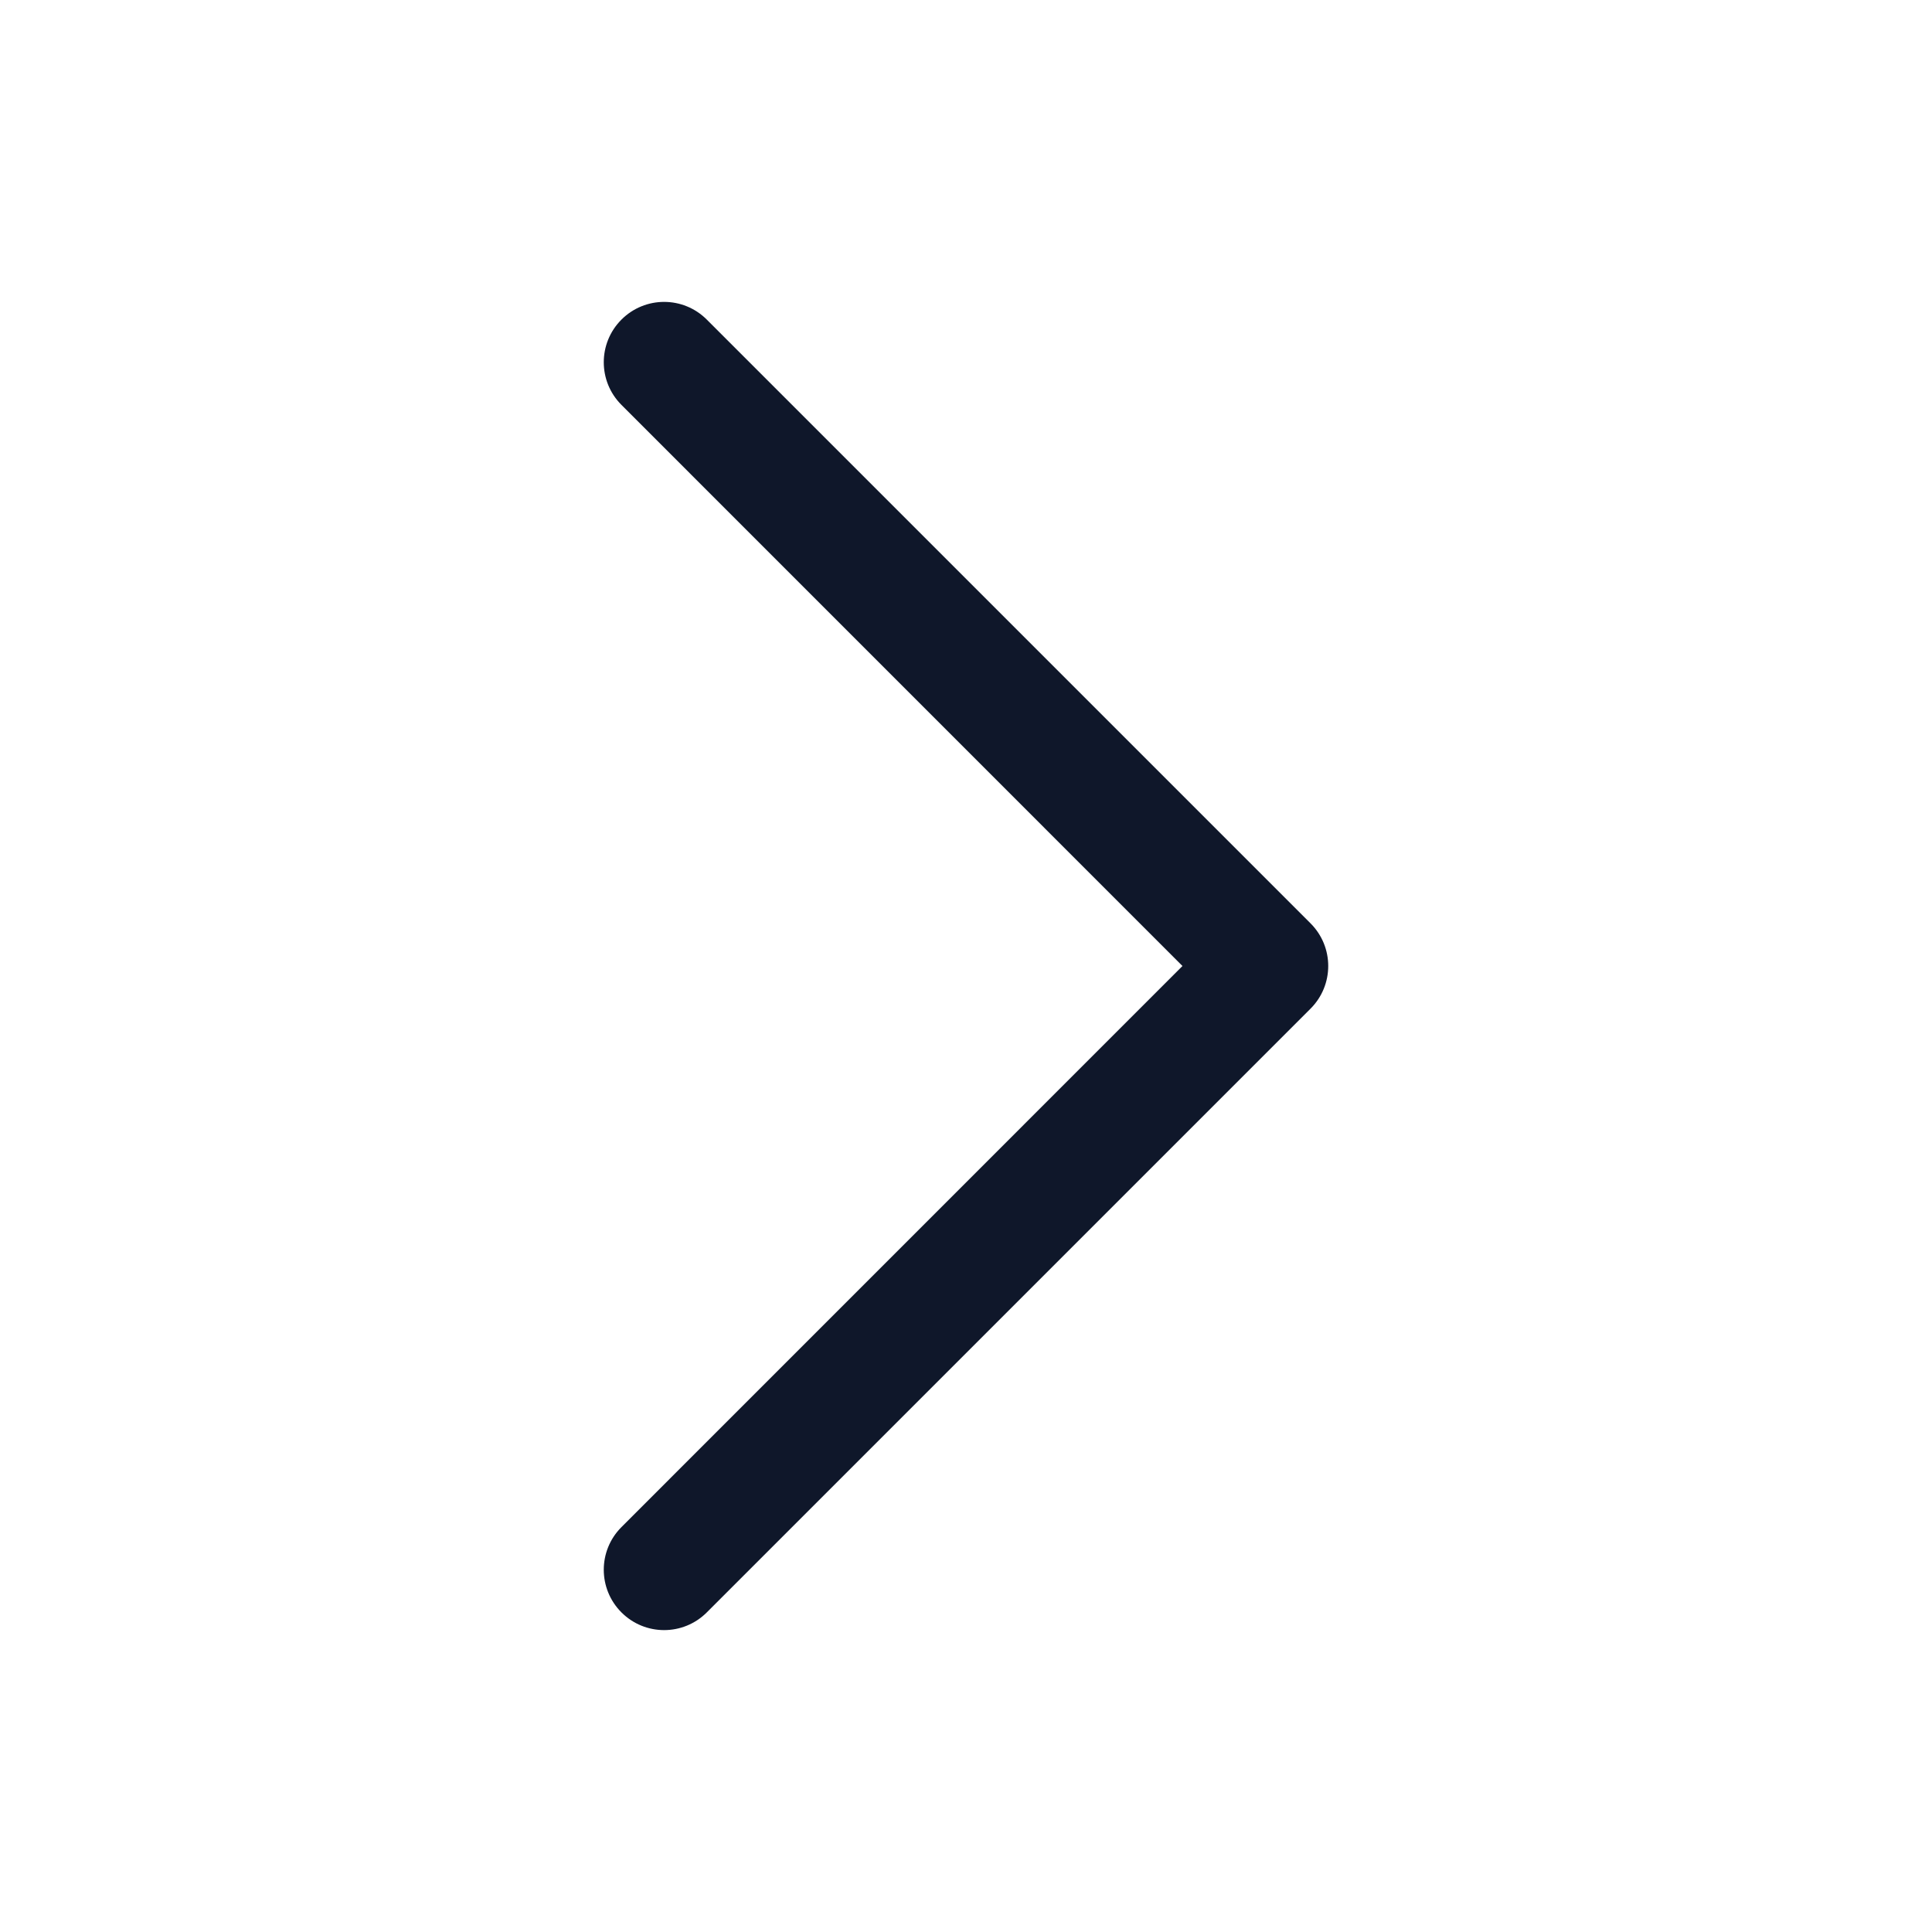
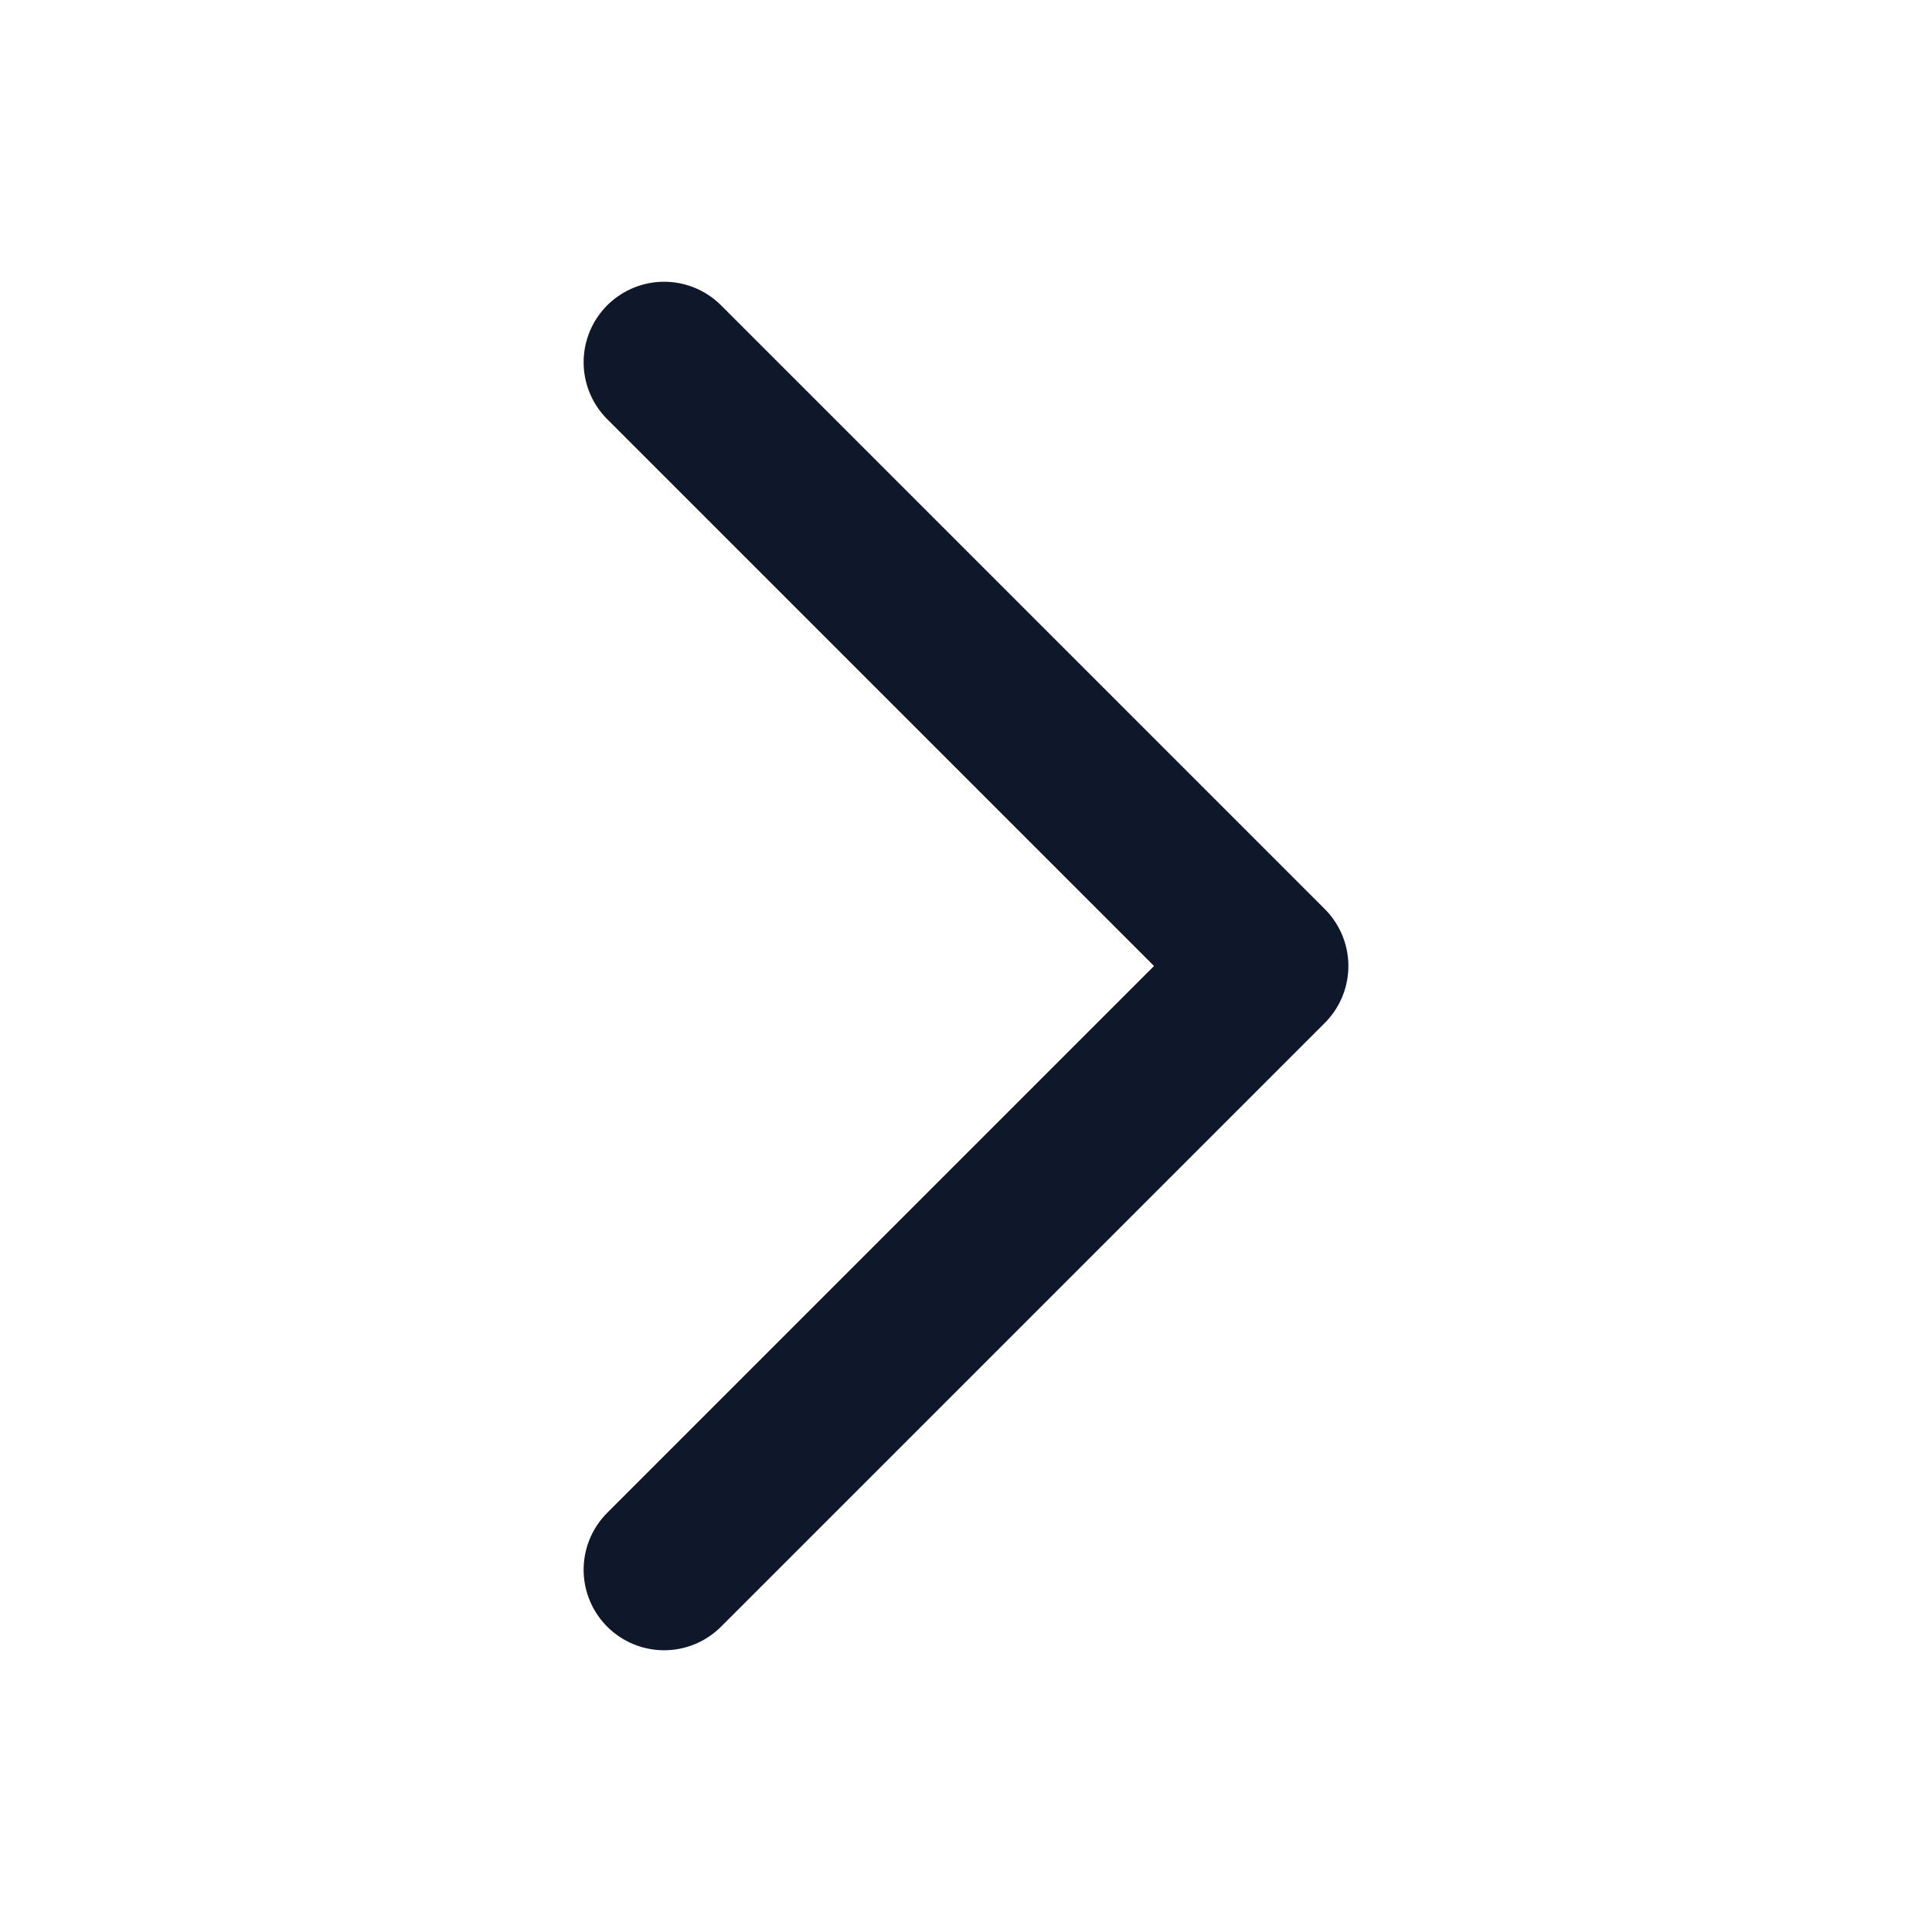
<svg xmlns="http://www.w3.org/2000/svg" width="24" height="24" viewBox="0 0 24 24" fill="none">
-   <path fill-rule="evenodd" clip-rule="evenodd" d="M16.28 11.47C16.573 11.763 16.573 12.237 16.28 12.53L8.78 20.03C8.487 20.323 8.013 20.323 7.72 20.03C7.427 19.737 7.427 19.263 7.72 18.97L14.689 12L7.72 5.03C7.427 4.737 7.427 4.263 7.72 3.97C8.013 3.677 8.487 3.677 8.78 3.97L16.28 11.47Z" fill="#0F172A" />
+   <path d="M8.25 4.5L15.75 12L8.25 19.5" stroke="#0F172A" stroke-width="2" stroke-linecap="round" stroke-linejoin="round" />
</svg>
